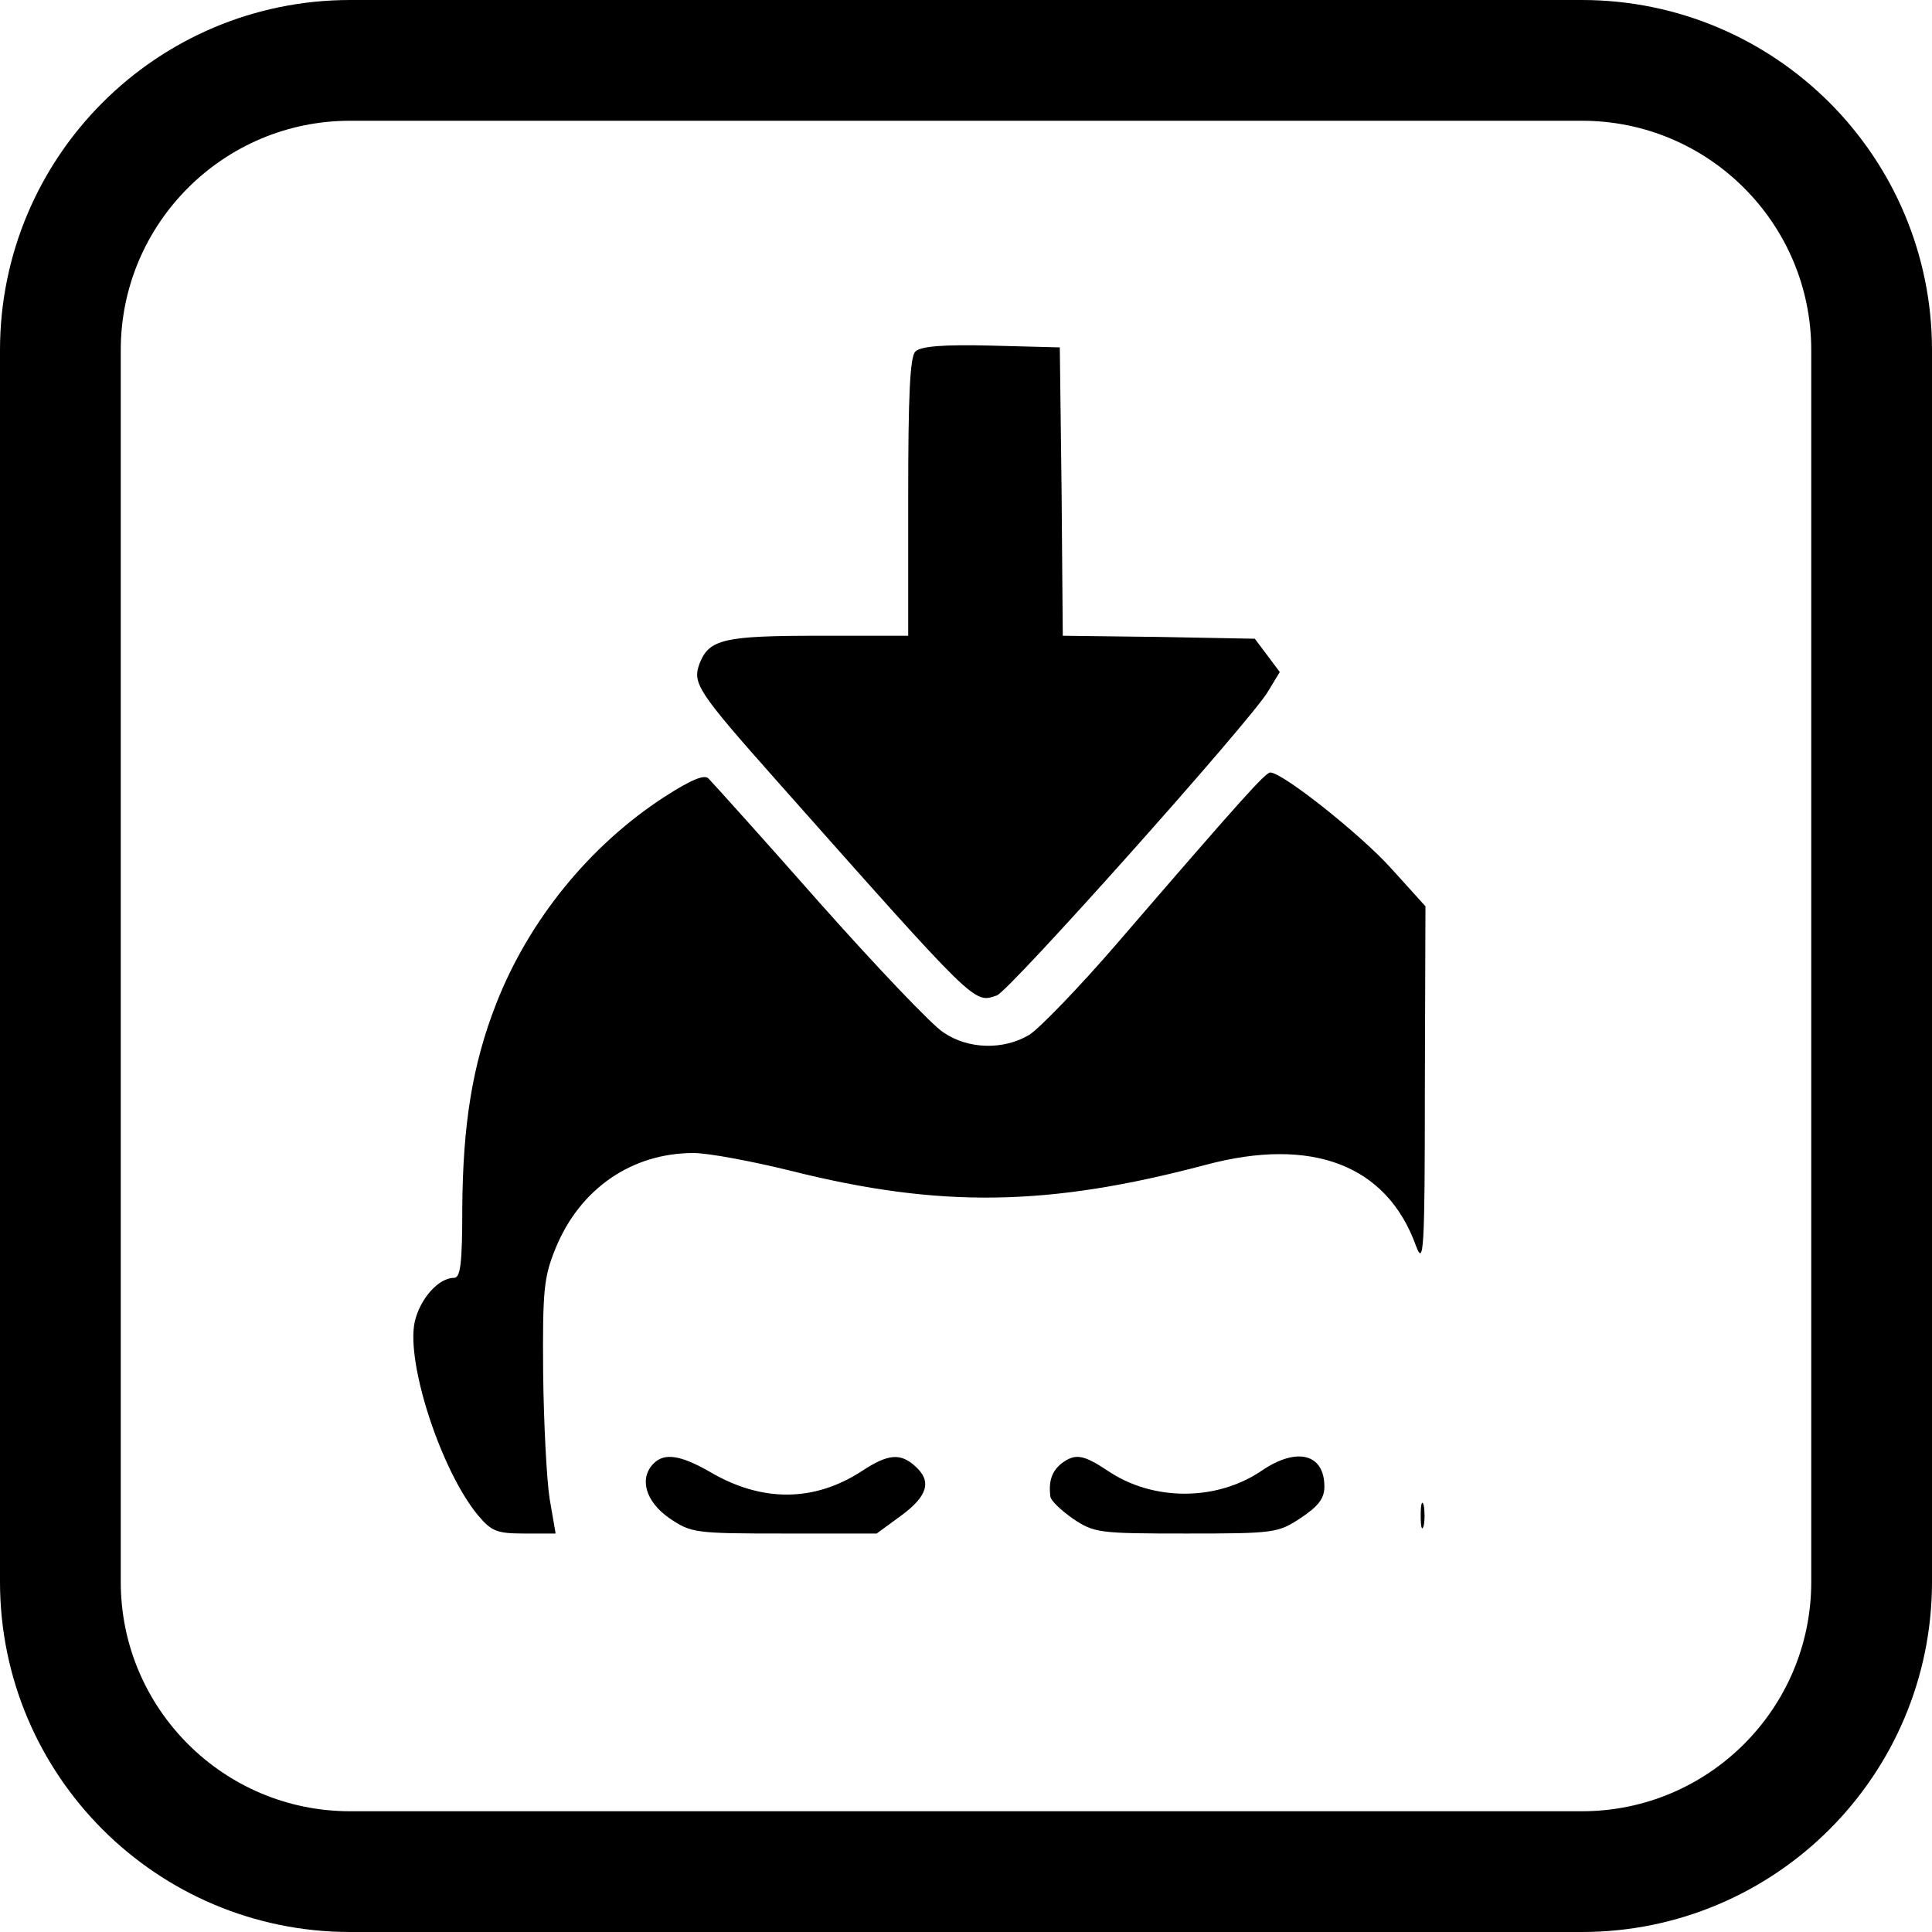
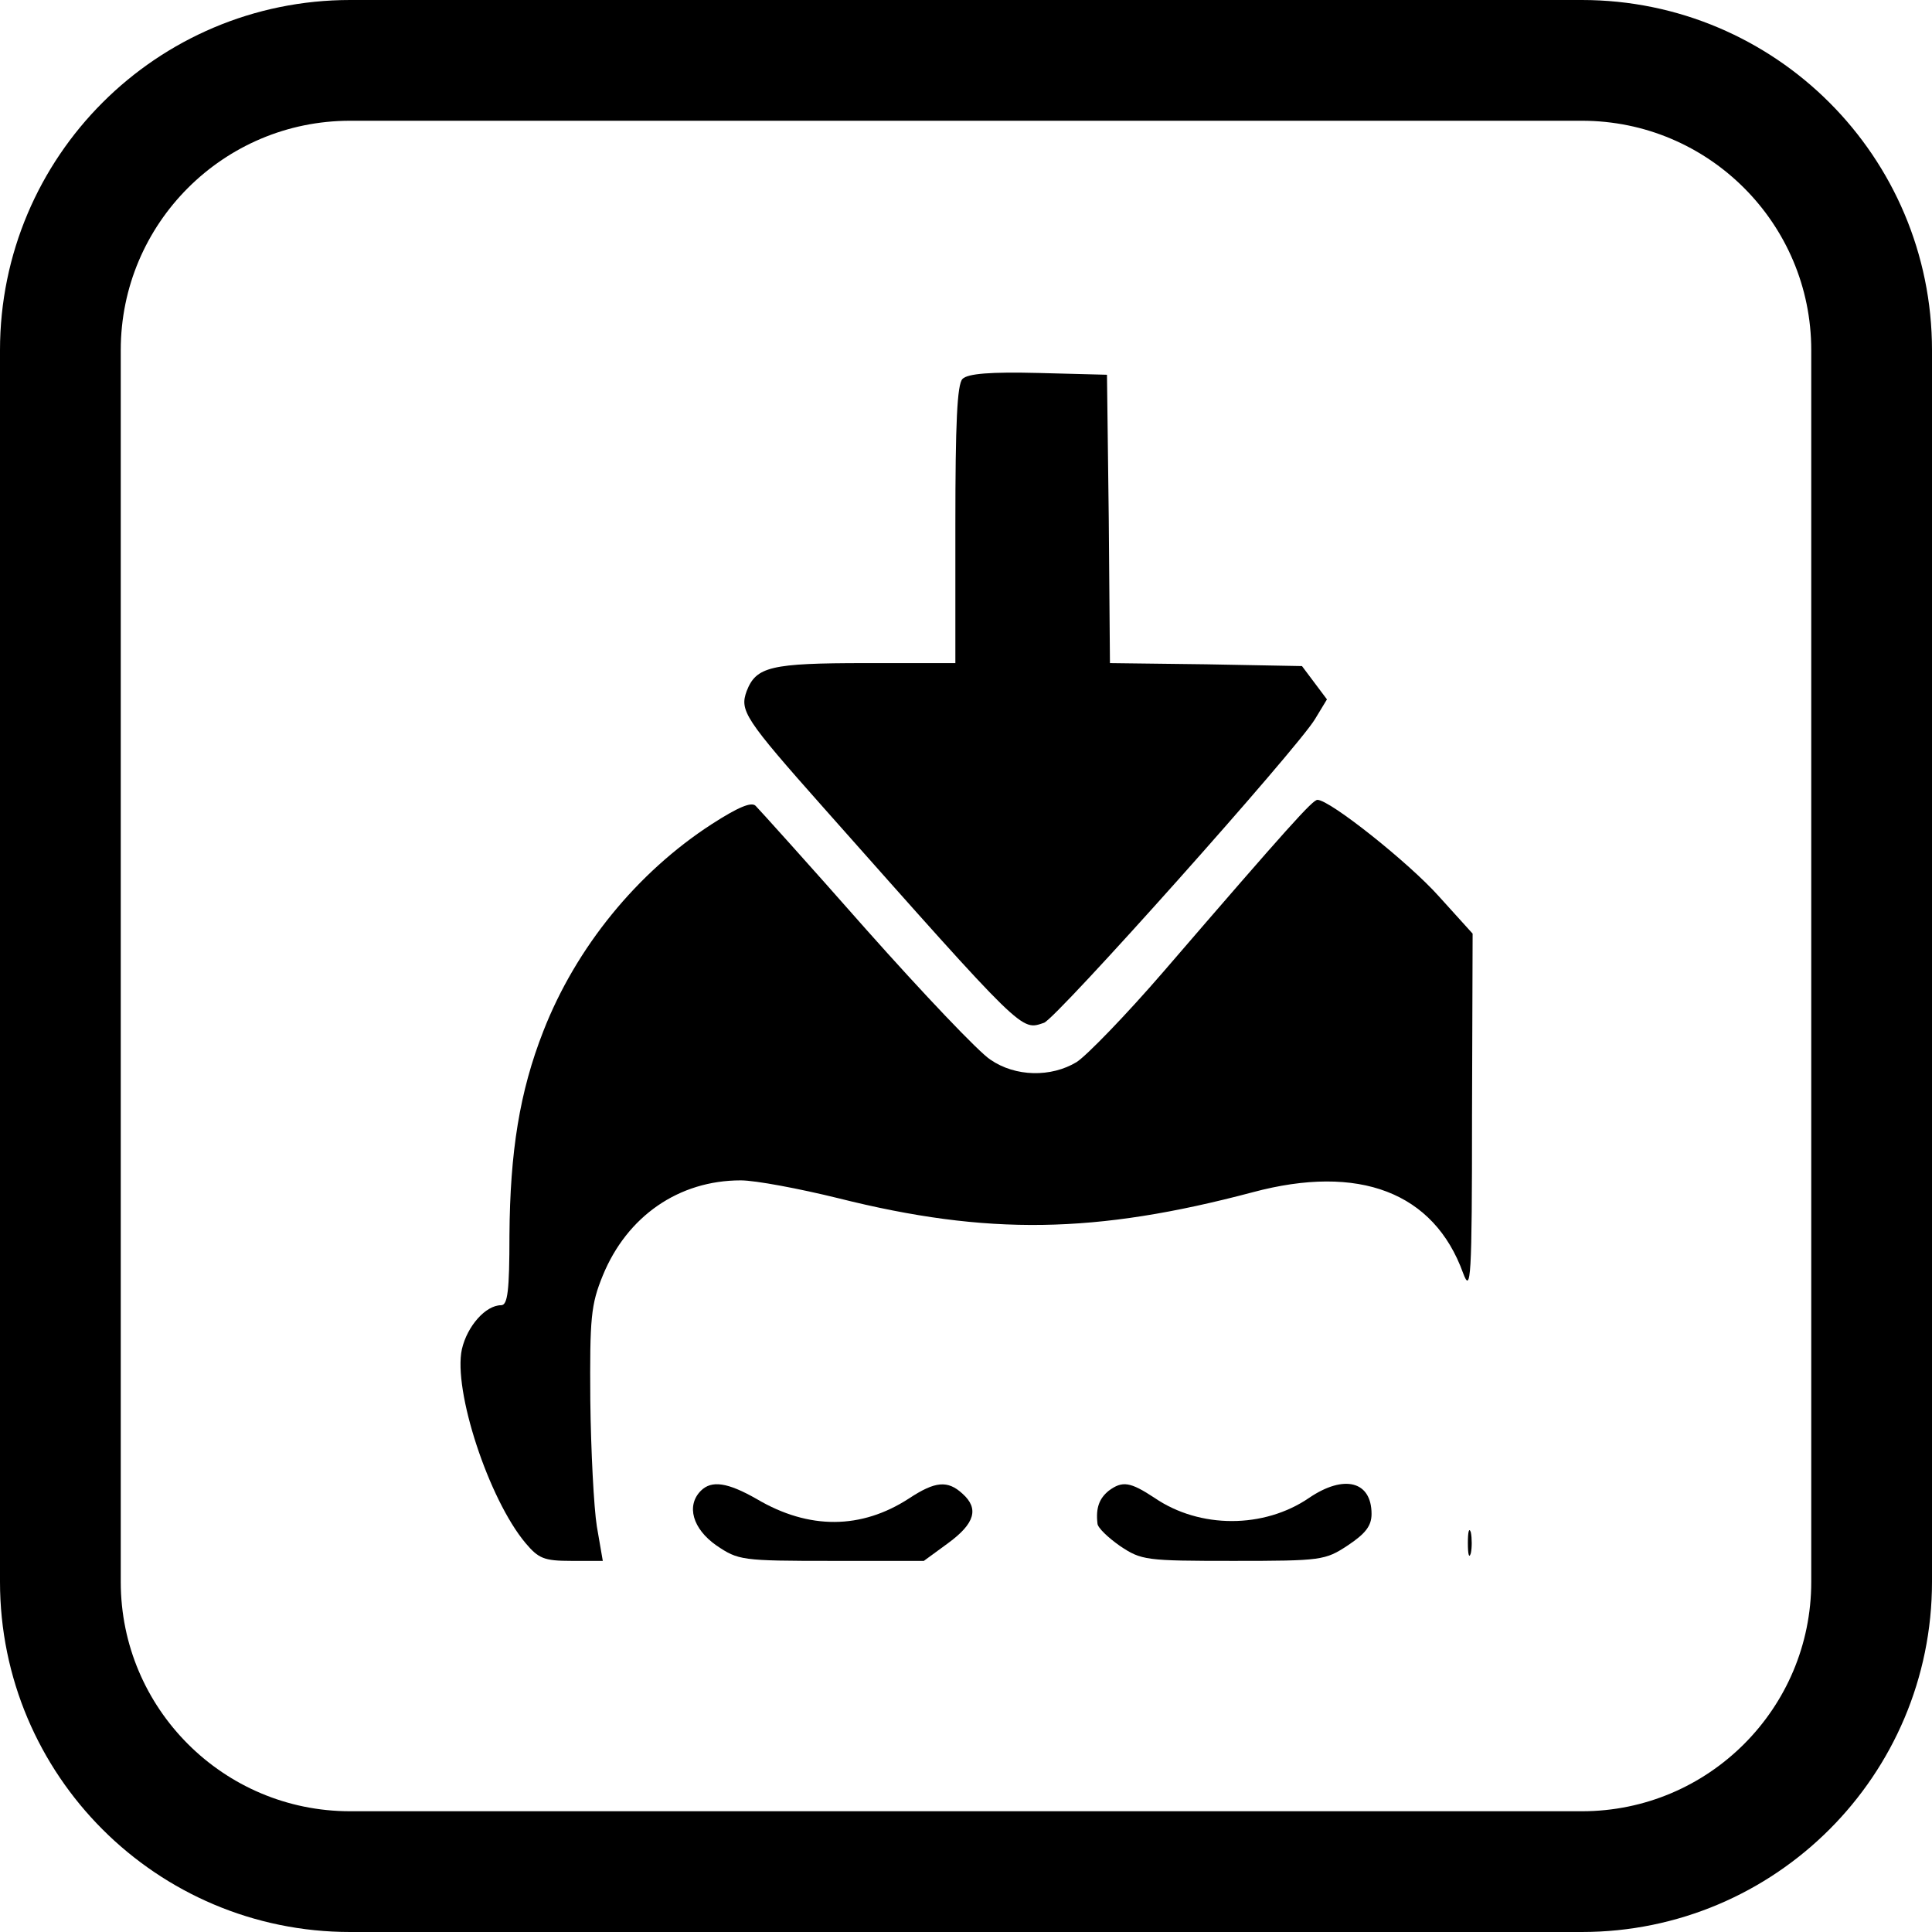
<svg xmlns="http://www.w3.org/2000/svg" viewBox="0 0 32 32">
  <defs>
    <clipPath id="icon-clip">
      <rect x="2" y="2" width="28" height="28" rx="3.8" ry="3.8" />
    </clipPath>
  </defs>
  <g id="frame">
    <rect x="1" y="1" width="30" height="30" rx="4.8" ry="4.8" stroke="currentColor" stroke-width="2" fill="none" />
  </g>
  <g id="icon" clip-path="url(#icon-clip)">
-     <g id="canonical_action_learn" transform="matrix(0.009847628 0 0 -0.009847628 2.93 25.40002)" fill="currentColor" stroke="none">
+     <g id="canonical_action_learn" transform="matrix(0.009847628 0 0 -0.009847628 3.71125 25.85314)" fill="currentColor" stroke="none">
      <path d="M1242 1988 c-9 -9 -12 -74 -12 -245 l0 -233 -151 0 c-160 0 -184 -6 -200 -47 -12 -33 -4 -46 130 -197 339 -382 331 -374 370 -361 20 6 427 462 456 511 l20 33 -21 28 -21 28 -161 3 -162 2 -2 243 -3 242 -115 3 c-81 2 -119 -1 -128 -10z" />
      <path d="M820 1239 c-125 -81 -228 -207 -283 -348 -40 -102 -56 -203 -57 -343 0 -94 -3 -118 -14 -118 -26 0 -57 -35 -66 -74 -15 -69 45 -252 107 -326 22 -26 31 -30 77 -30 l53 0 -10 58 c-5 31 -10 127 -11 212 -1 139 1 161 21 210 41 100 128 160 232 160 25 0 99 -14 164 -30 251 -63 433 -60 697 10 179 48 305 0 354 -136 13 -35 15 -11 15 266 l1 305 -57 63 c-50 56 -183 162 -204 162 -8 0 -47 -43 -259 -289 -63 -73 -129 -141 -146 -152 -43 -26 -103 -25 -145 4 -19 12 -113 111 -209 219 -96 109 -180 202 -186 208 -7 7 -29 -2 -74 -31z" />
      <path d="M802 118 c-25 -25 -14 -64 26 -92 37 -25 42 -26 194 -26 l155 0 41 30 c45 33 52 58 24 83 -25 23 -46 21 -90 -8 -80 -52 -168 -53 -256 -1 -49 28 -76 32 -94 14z" />
      <path d="M1488 118 c-16 -13 -22 -29 -19 -55 0 -7 18 -24 38 -38 36 -24 43 -25 191 -25 148 0 154 1 192 26 30 20 40 33 40 53 0 55 -46 67 -105 27 -76 -52 -184 -52 -260 0 -41 27 -54 29 -77 12z" />
      <path d="M2092 30 c0 -19 2 -27 5 -17 2 9 2 25 0 35 -3 9 -5 1 -5 -18z" />
    </g>
  </g>
</svg>
